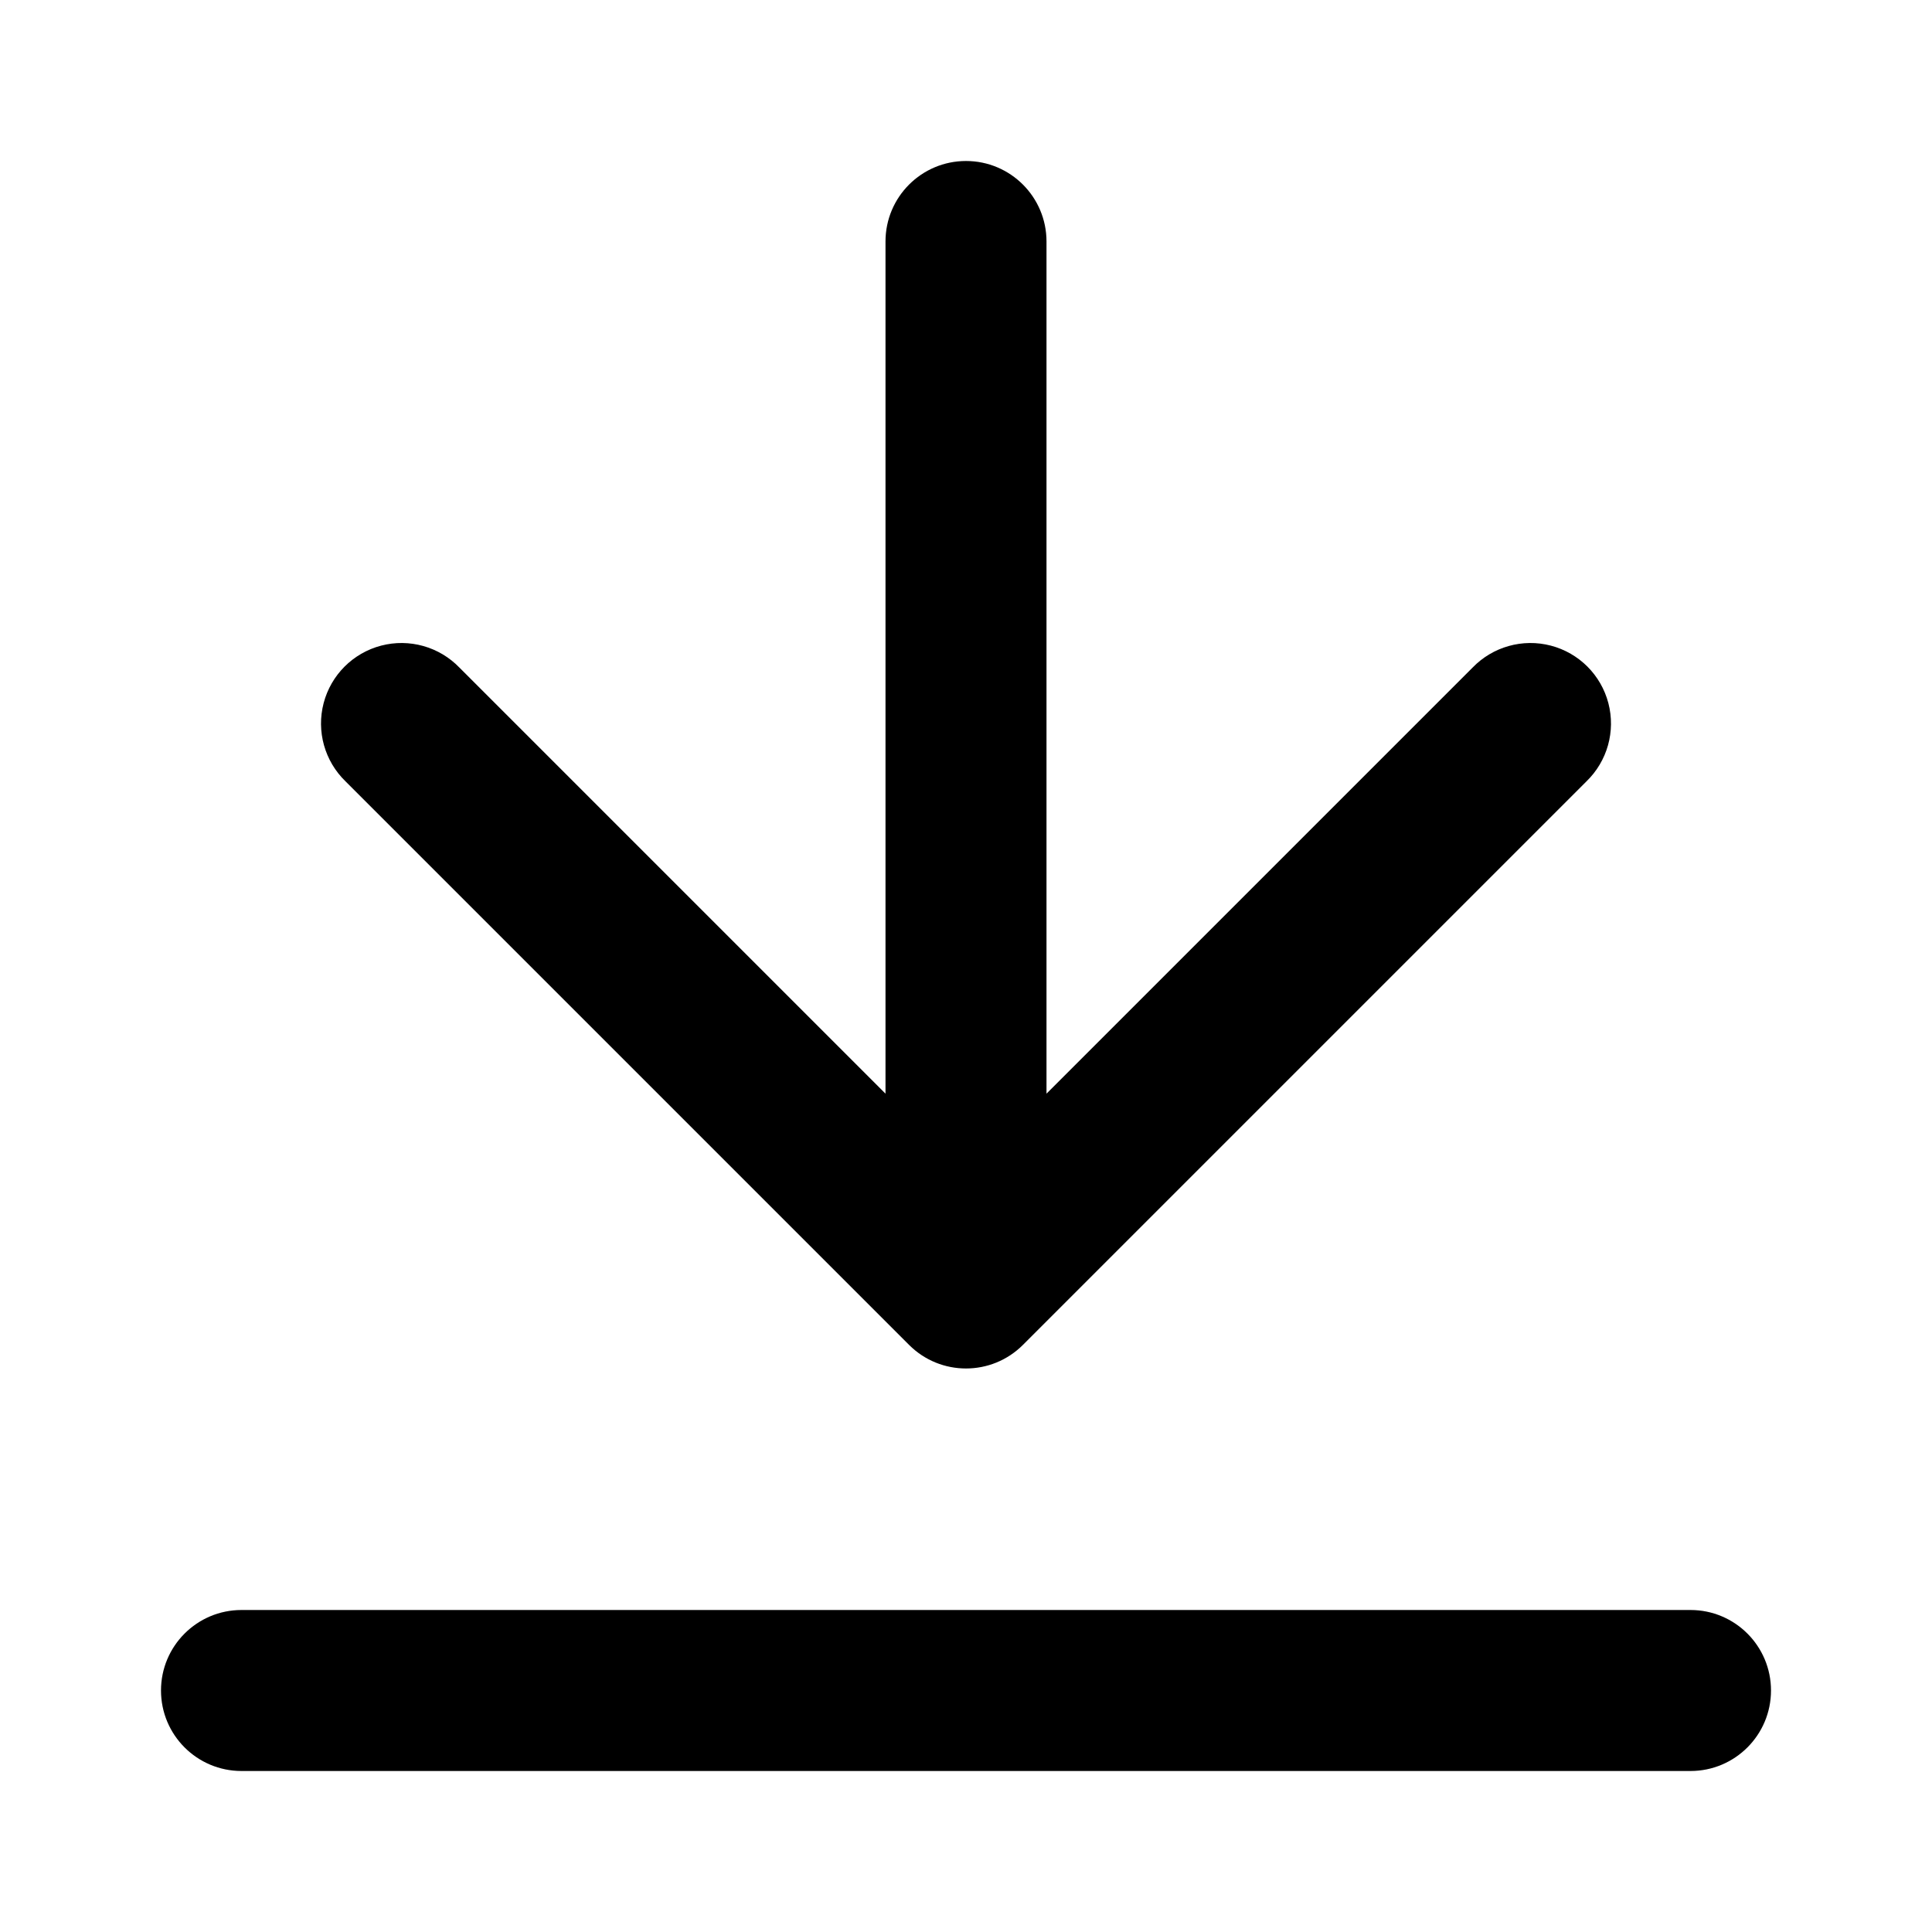
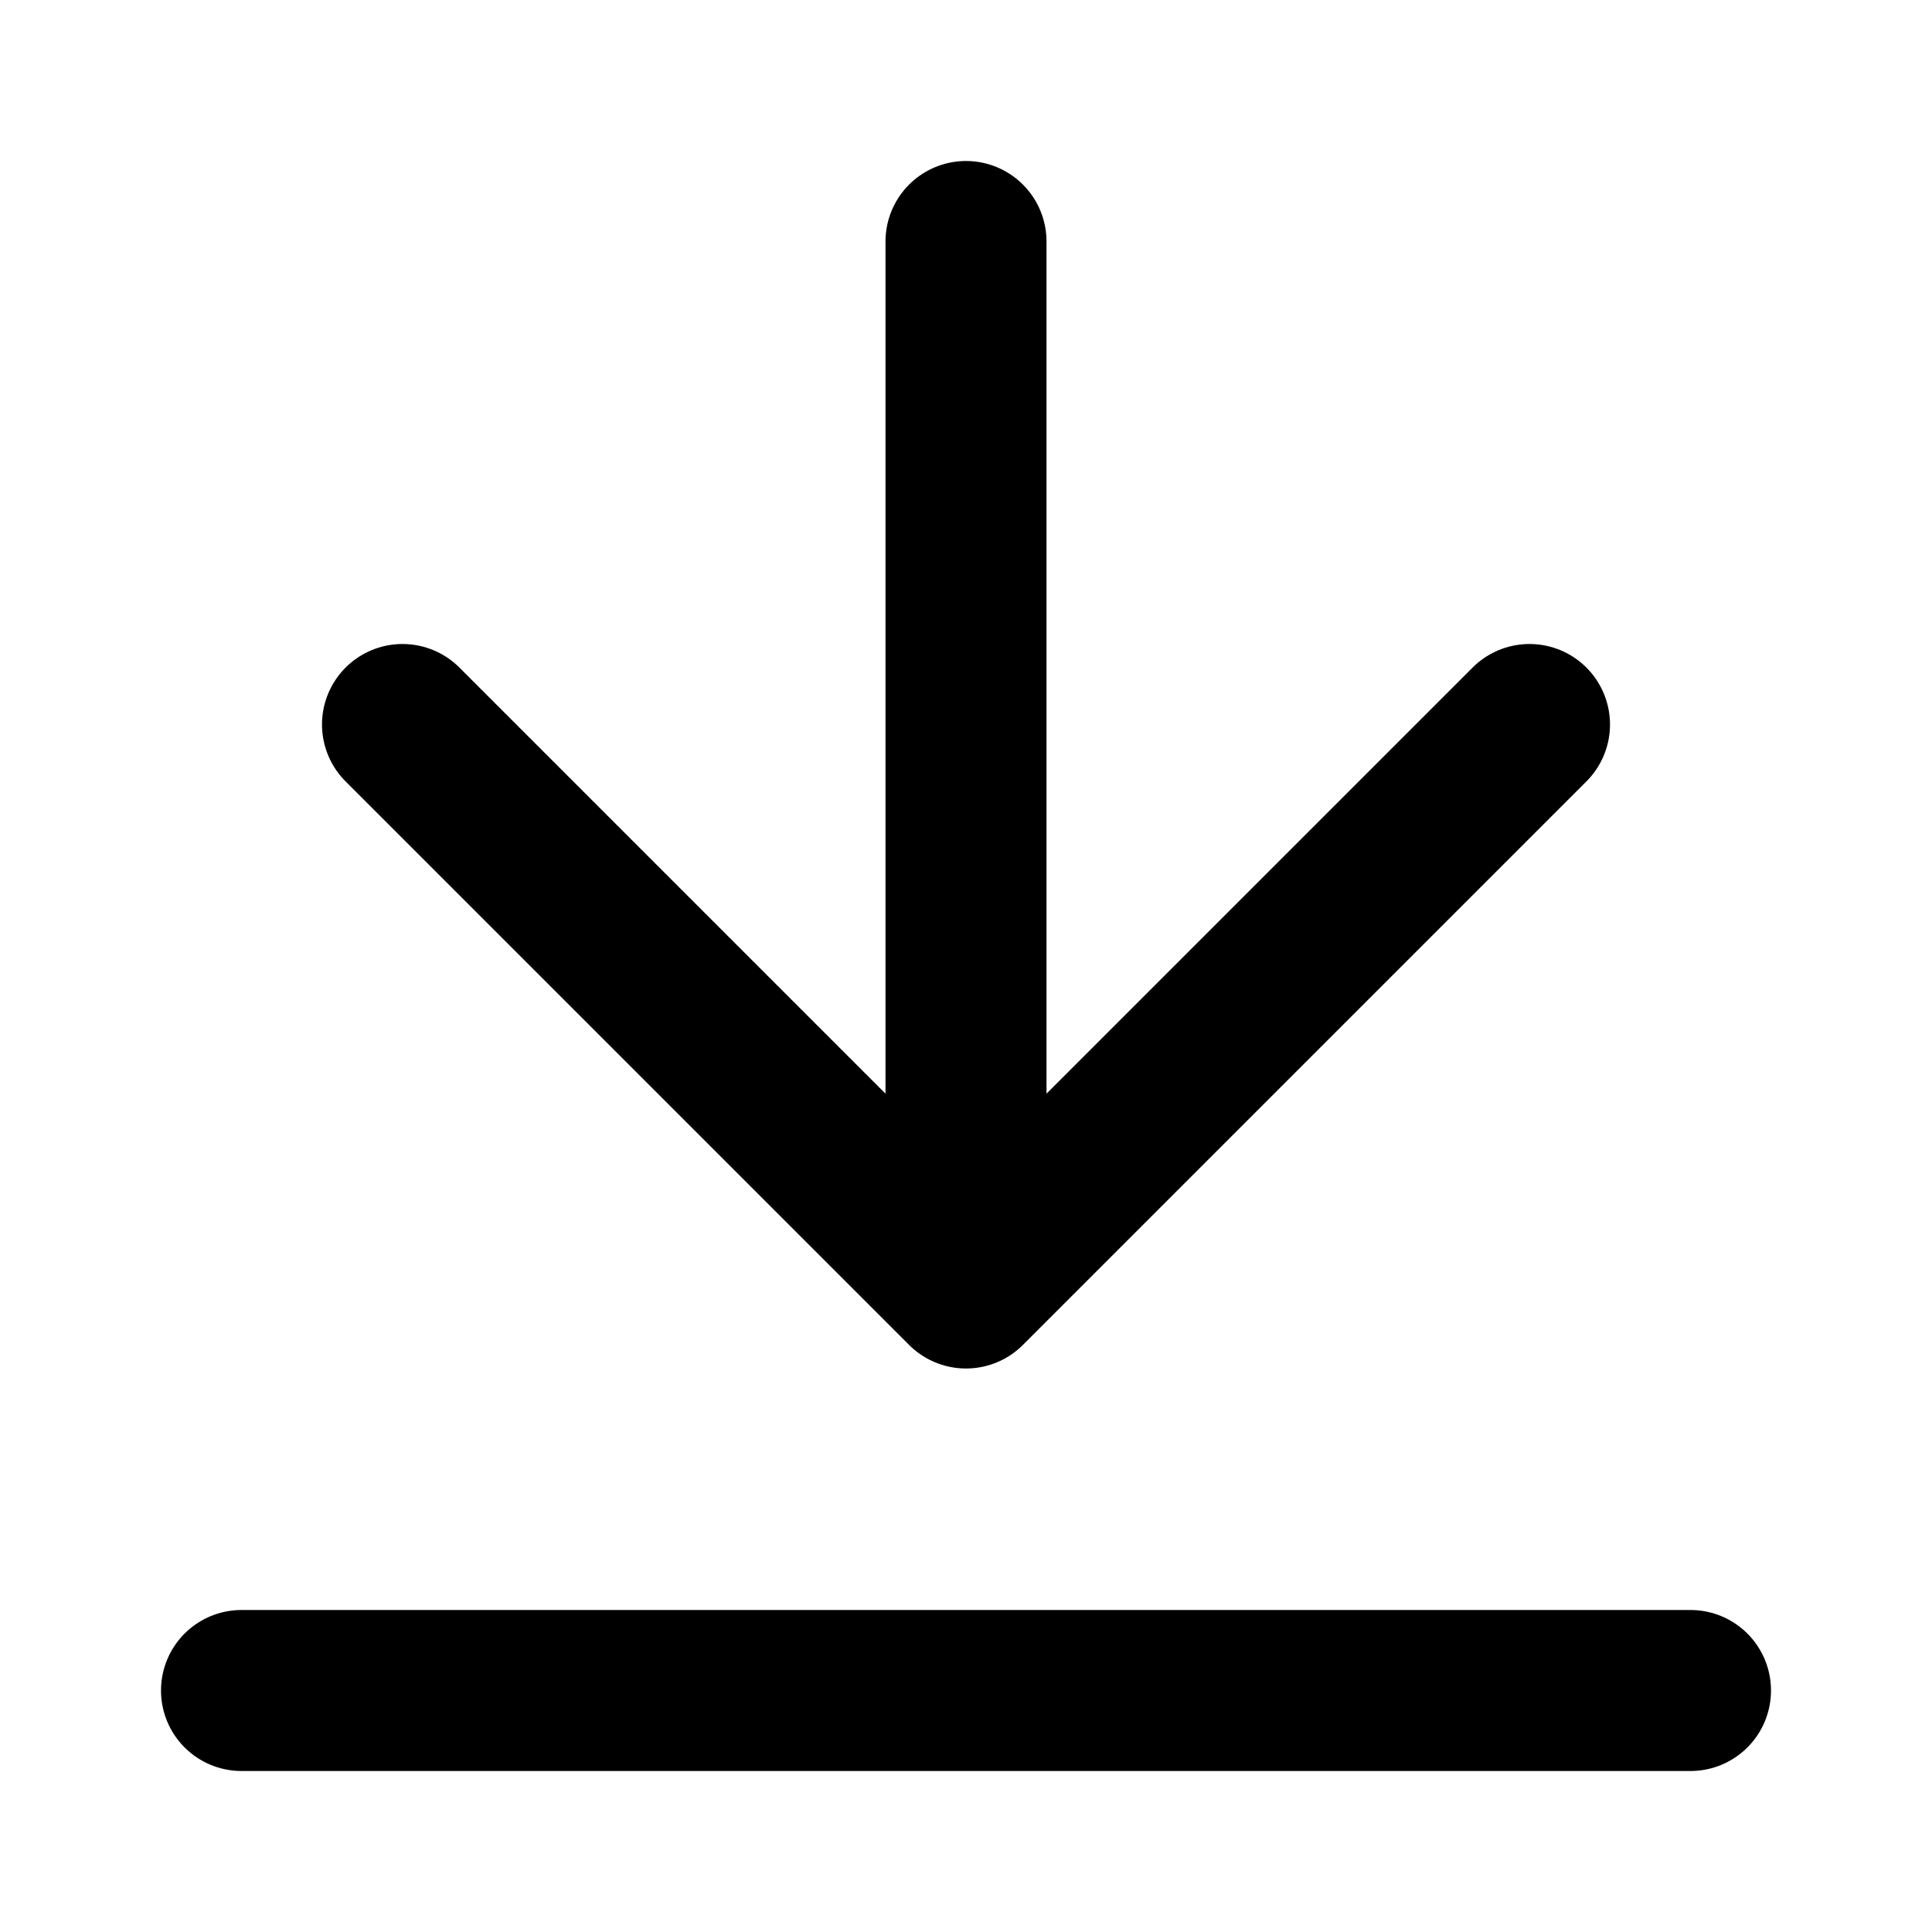
- <svg xmlns="http://www.w3.org/2000/svg" width="24" height="24" fill="none" viewBox="0 0 24 24">
-   <path fill="currentColor" d="M21 20a1 1 0 1 1 0 2H3a1 1 0 1 1 0-2zM12 2a1 1 0 0 1 1 1v10.586l5.293-5.293a1 1 0 1 1 1.414 1.414l-7 7a1 1 0 0 1-1.414 0l-7-7a1 1 0 1 1 1.414-1.414L11 13.586V3a1 1 0 0 1 1-1" />
+ <svg xmlns="http://www.w3.org/2000/svg" width="24" height="24" viewBox="0 0 24 24" fill="none" stroke="currentColor" stroke-width="2" stroke-linecap="round" stroke-linejoin="round">
+   <g transform="rotate(90 12 12)">
+     <path d="M21 3v18M9 5l7 7-7 7M3 12h13" />
+   </g>
</svg>
